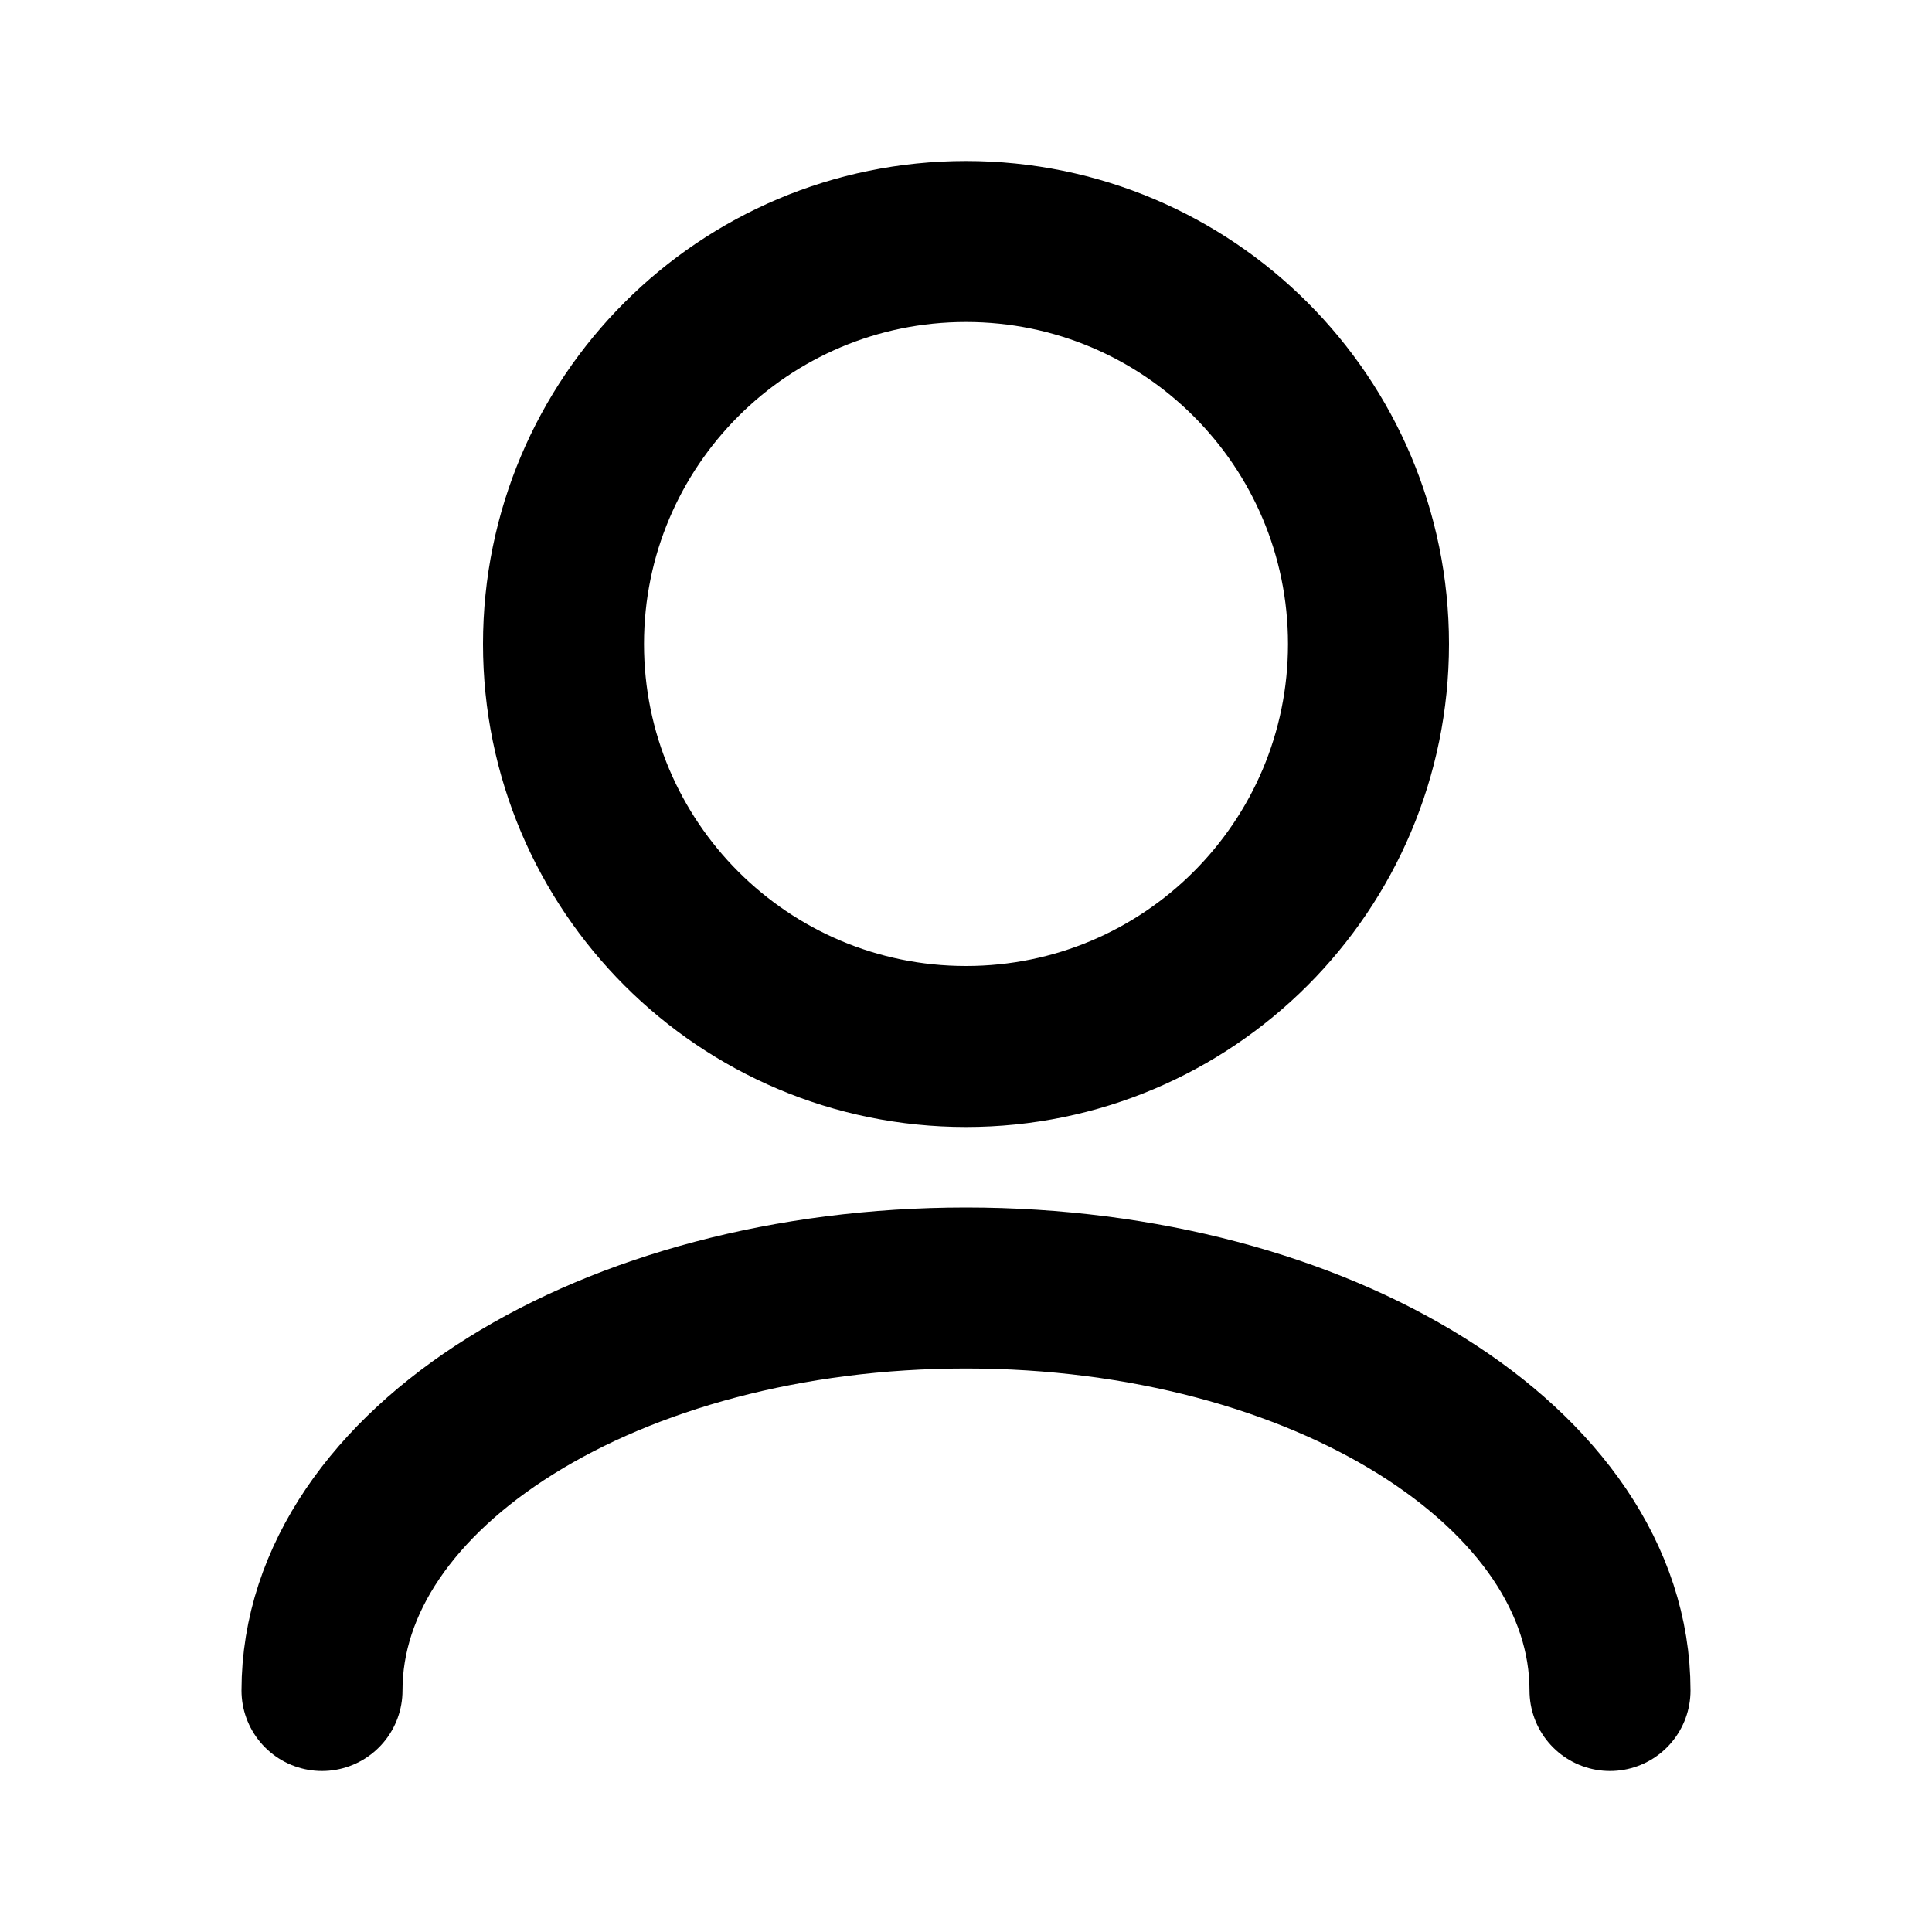
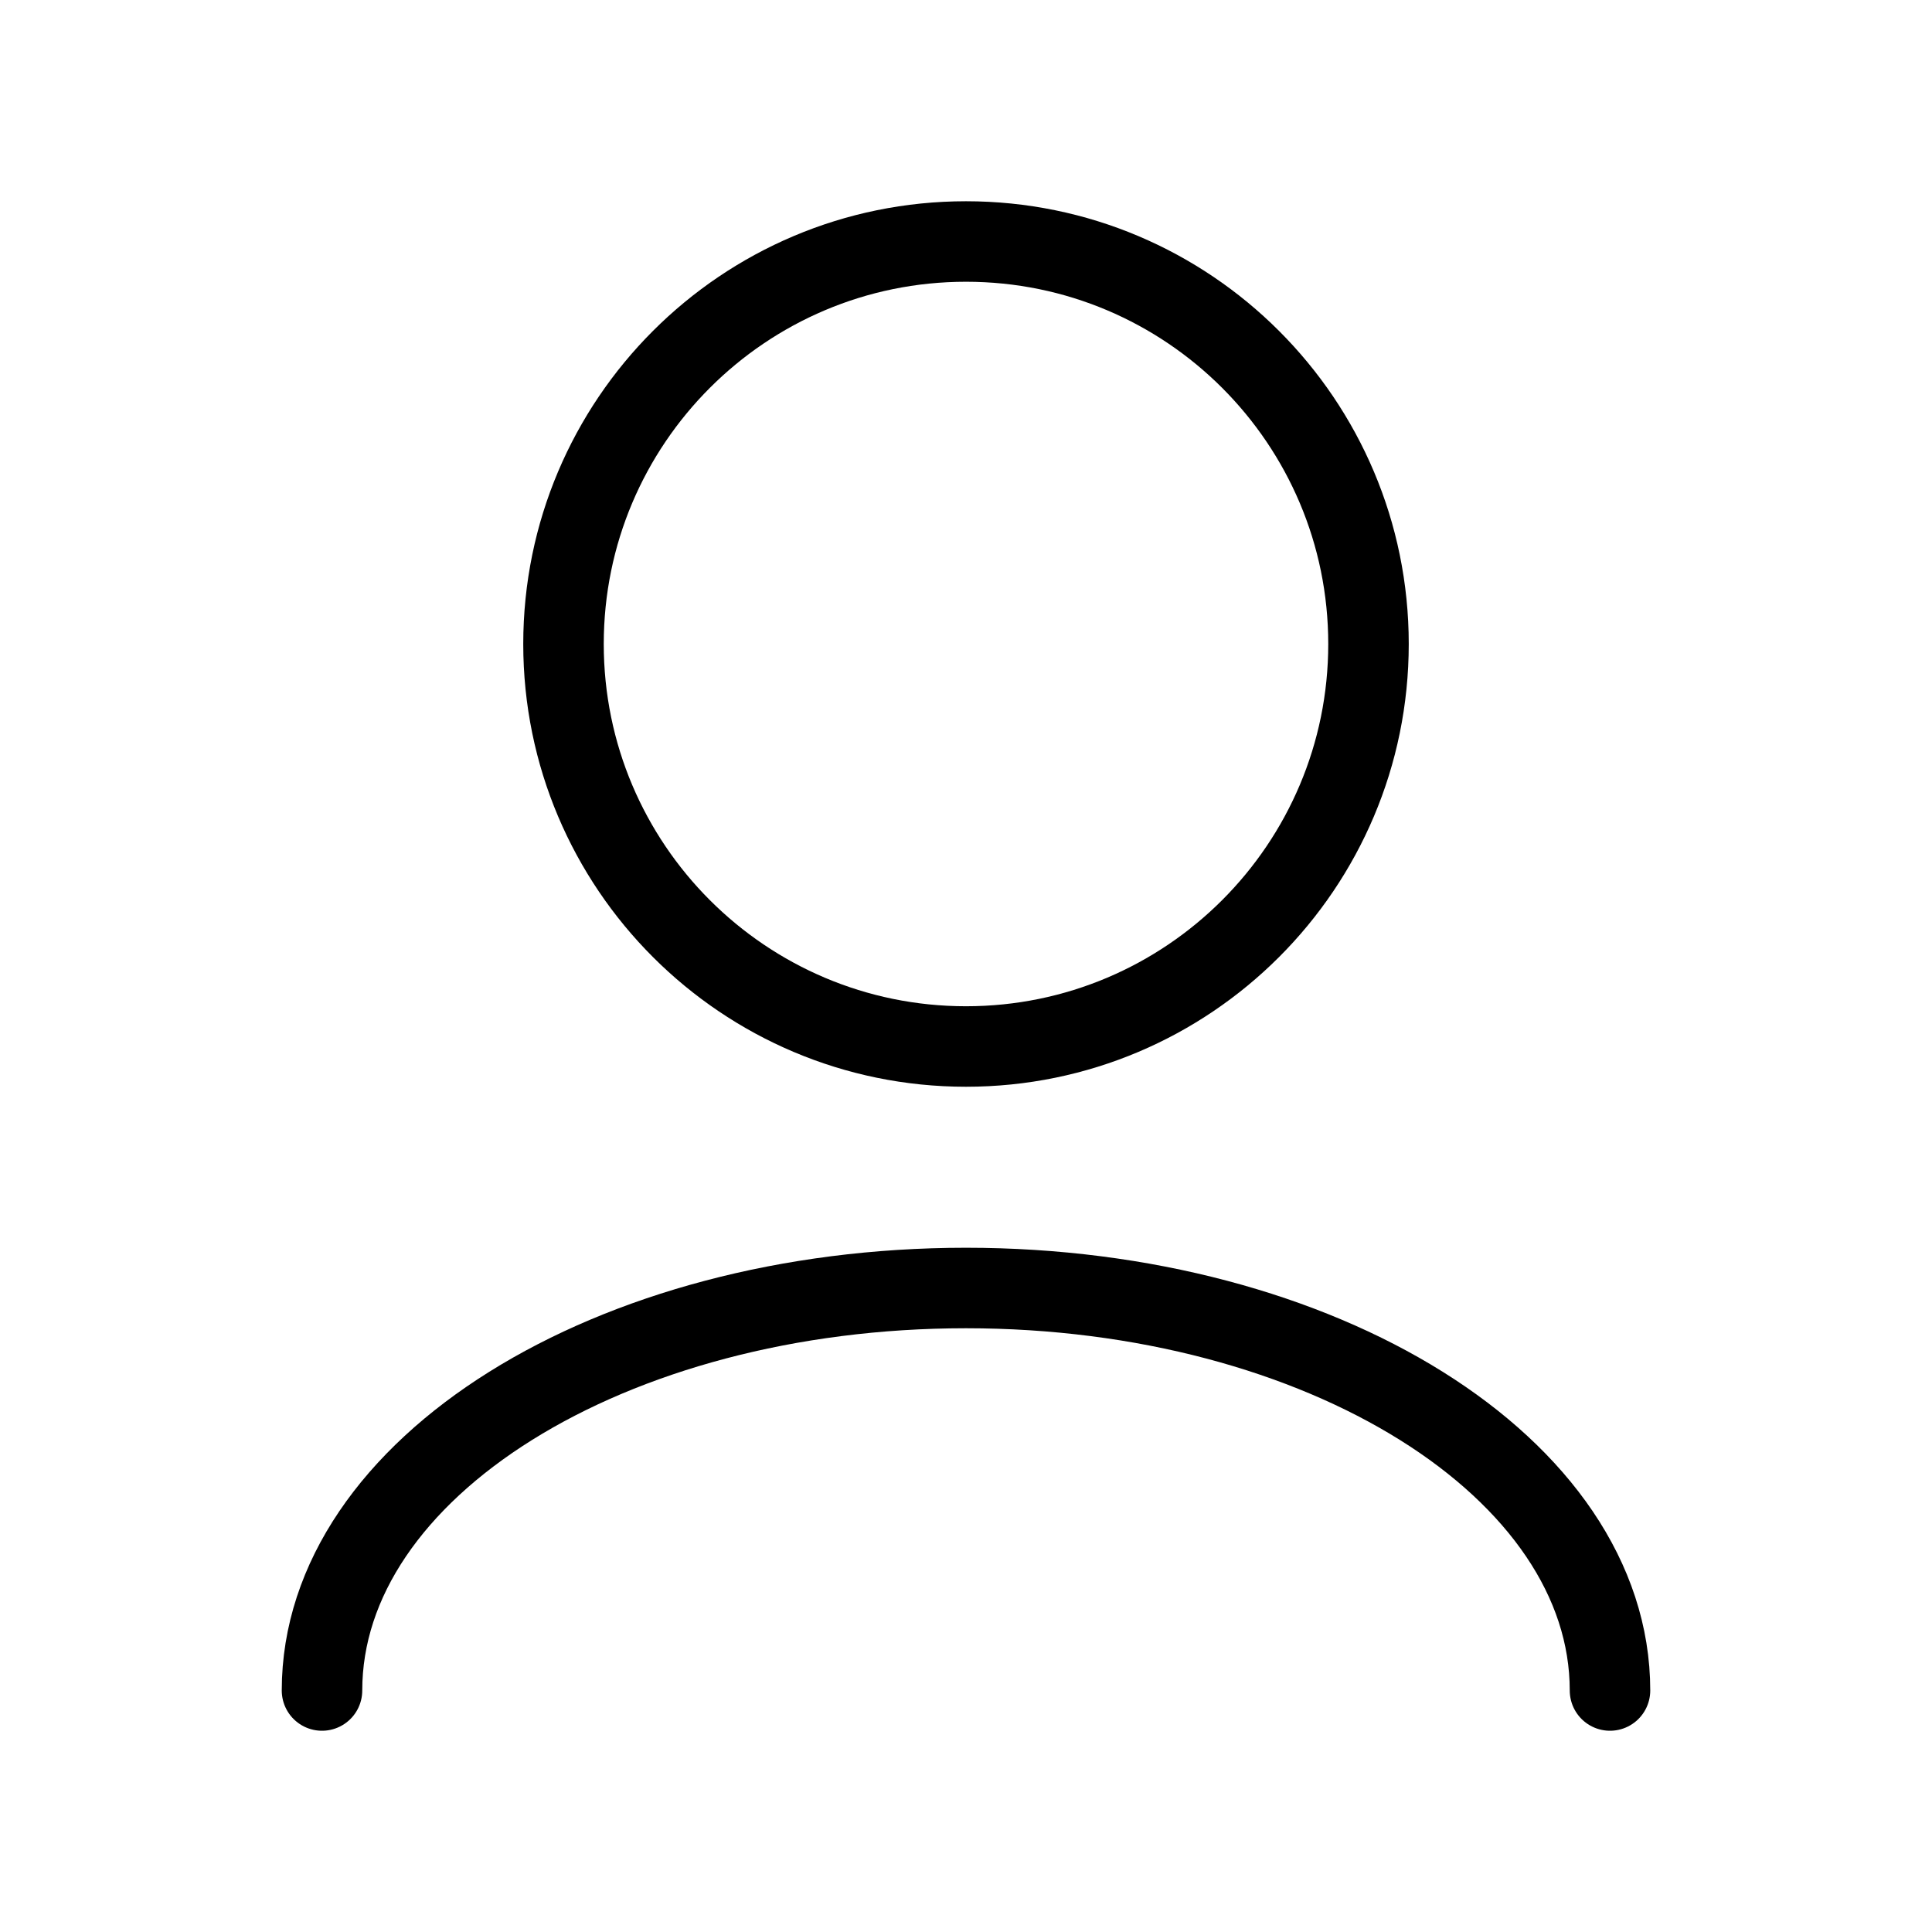
<svg xmlns="http://www.w3.org/2000/svg" width="24" height="24" viewBox="0 0 24 24" fill="none">
  <g id="User / User_02">
-     <path id="Vector" d="M20 21C20 18.239 16.418 16 12 16C7.582 16 4 18.239 4 21M12 13C9.239 13 7 10.761 7 8C7 5.239 9.239 3 12 3C14.761 3 17 5.239 17 8C17 10.761 14.761 13 12 13Z" stroke="currentColor" stroke-width="2" stroke-linecap="round" stroke-linejoin="round" />
+     <path id="Vector" d="M20 21C20 18.239 16.418 16 12 16C7.582 16 4 18.239 4 21M12 13C9.239 13 7 10.761 7 8C7 5.239 9.239 3 12 3C14.761 3 17 5.239 17 8C17 10.761 14.761 13 12 13Z" stroke="currentColor" stroke-linecap="round" stroke-linejoin="round" />
  </g>
</svg>
